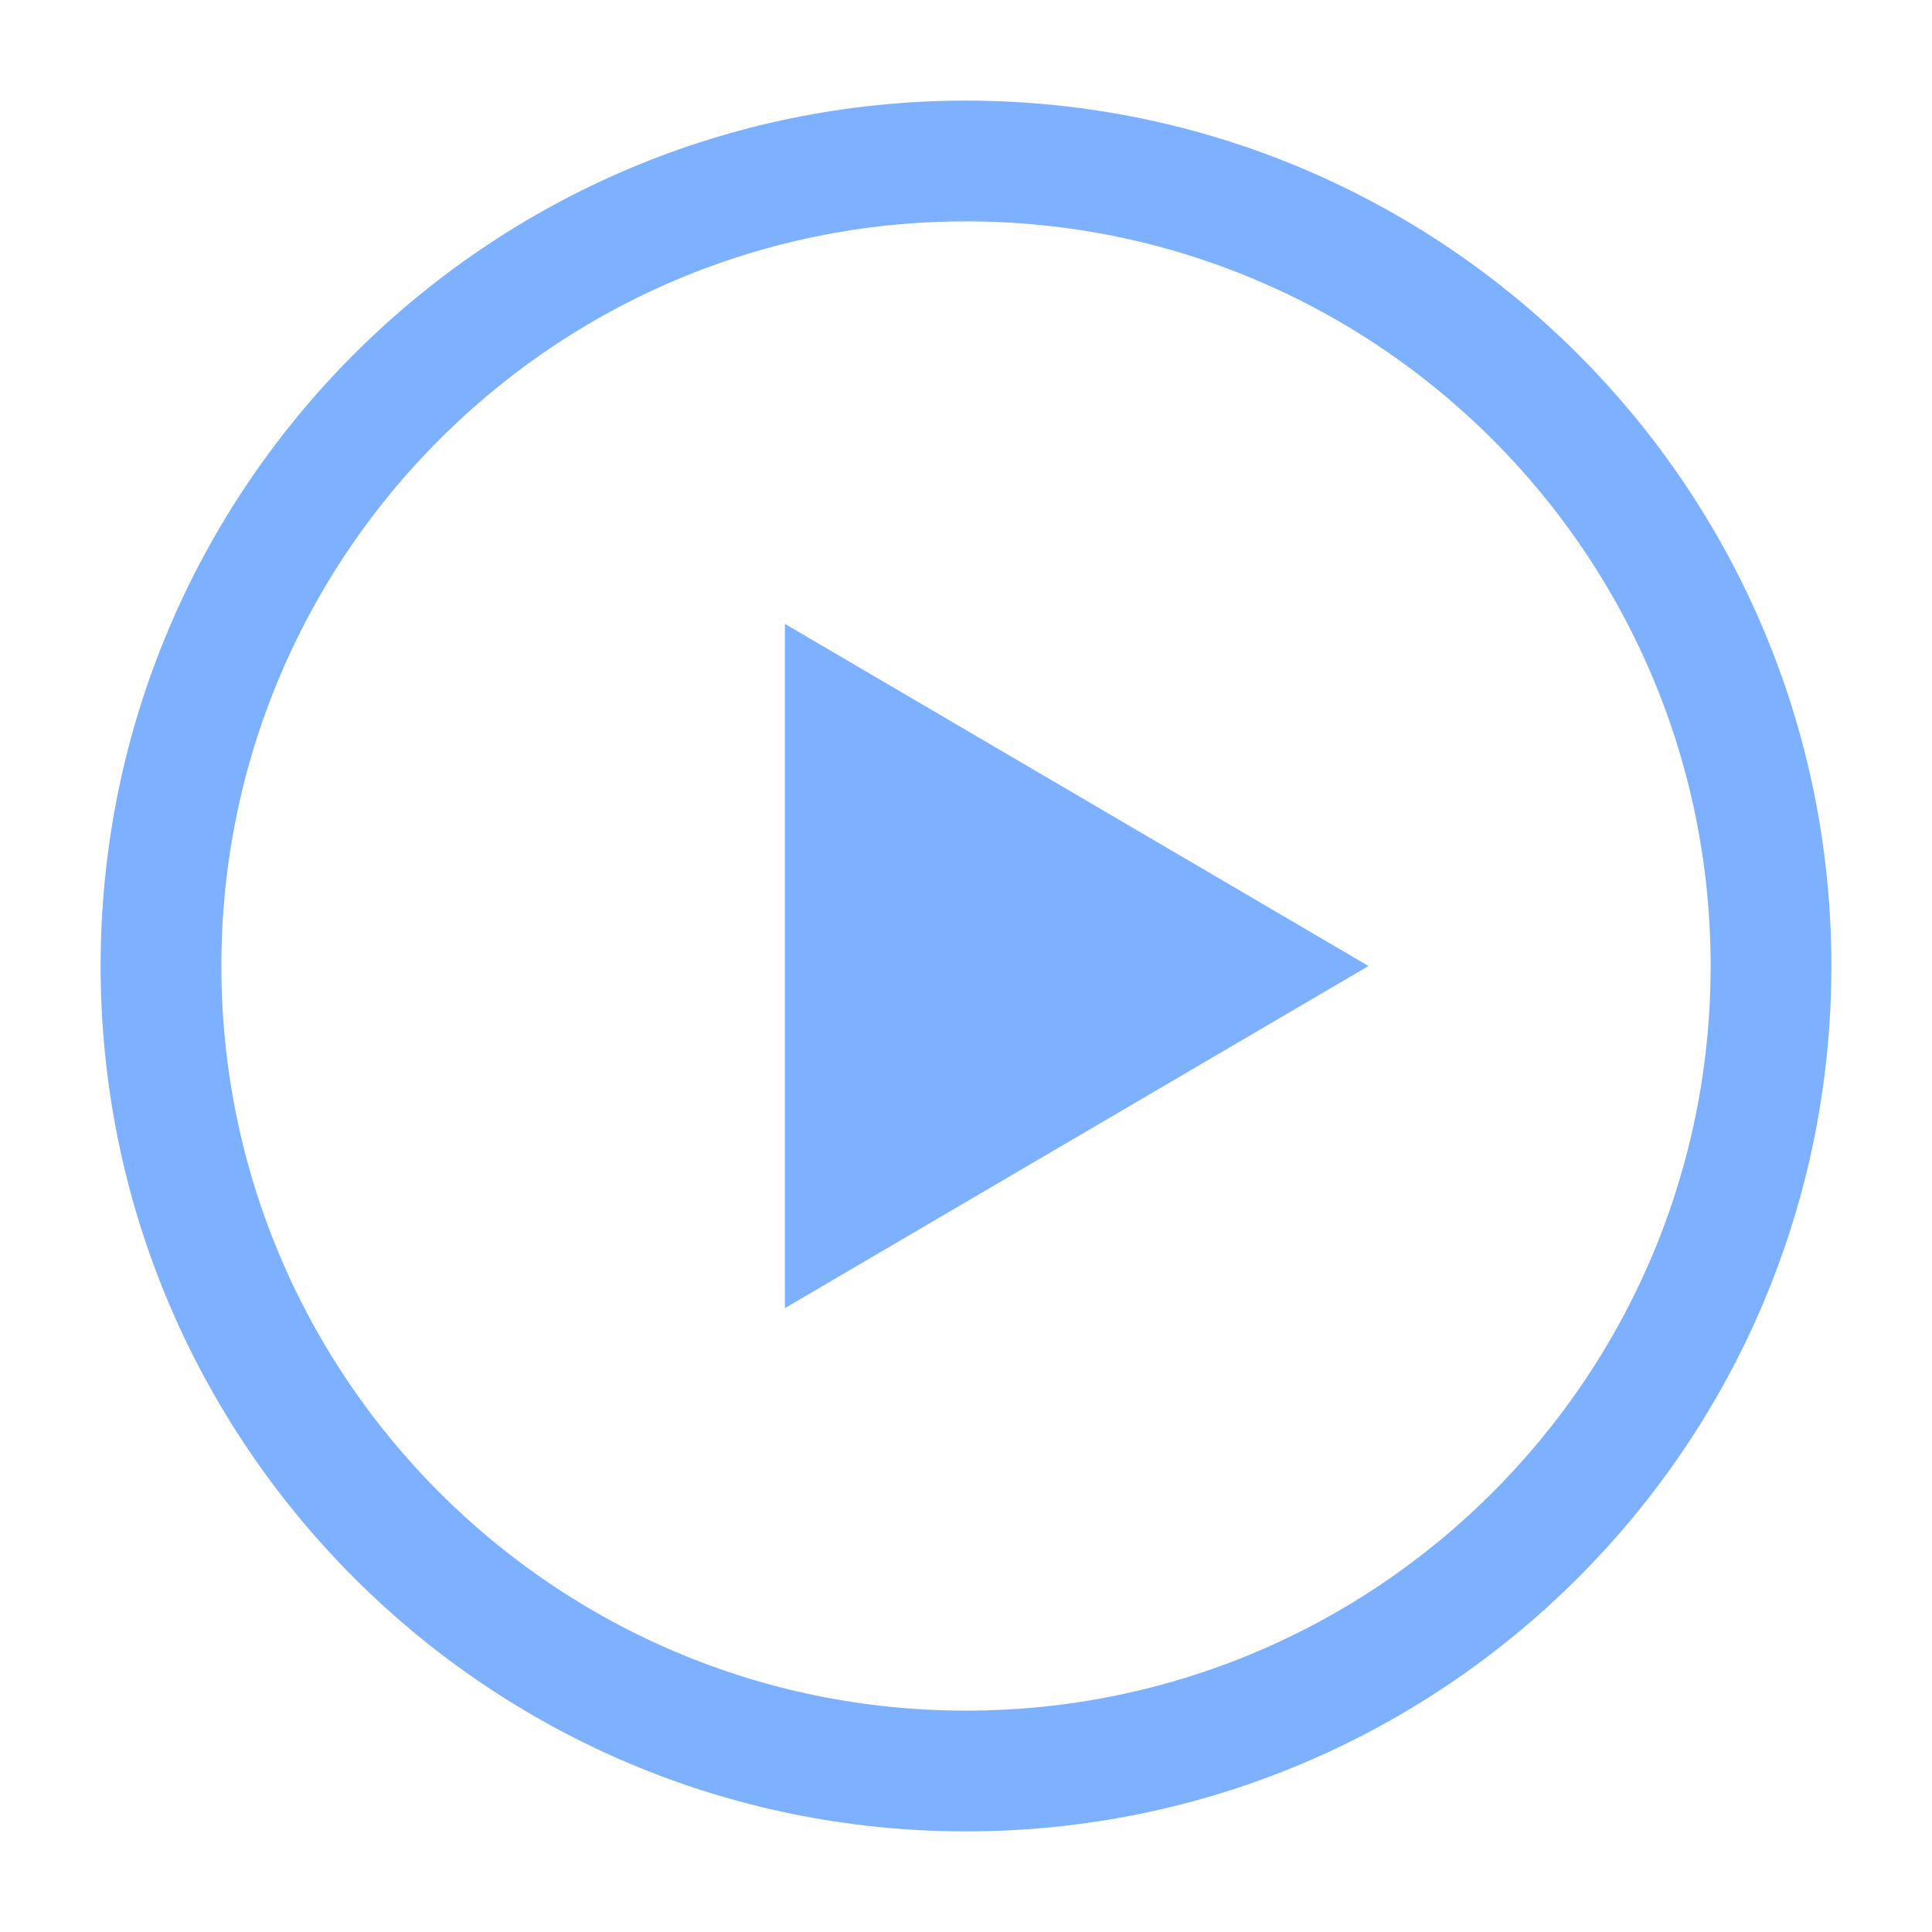
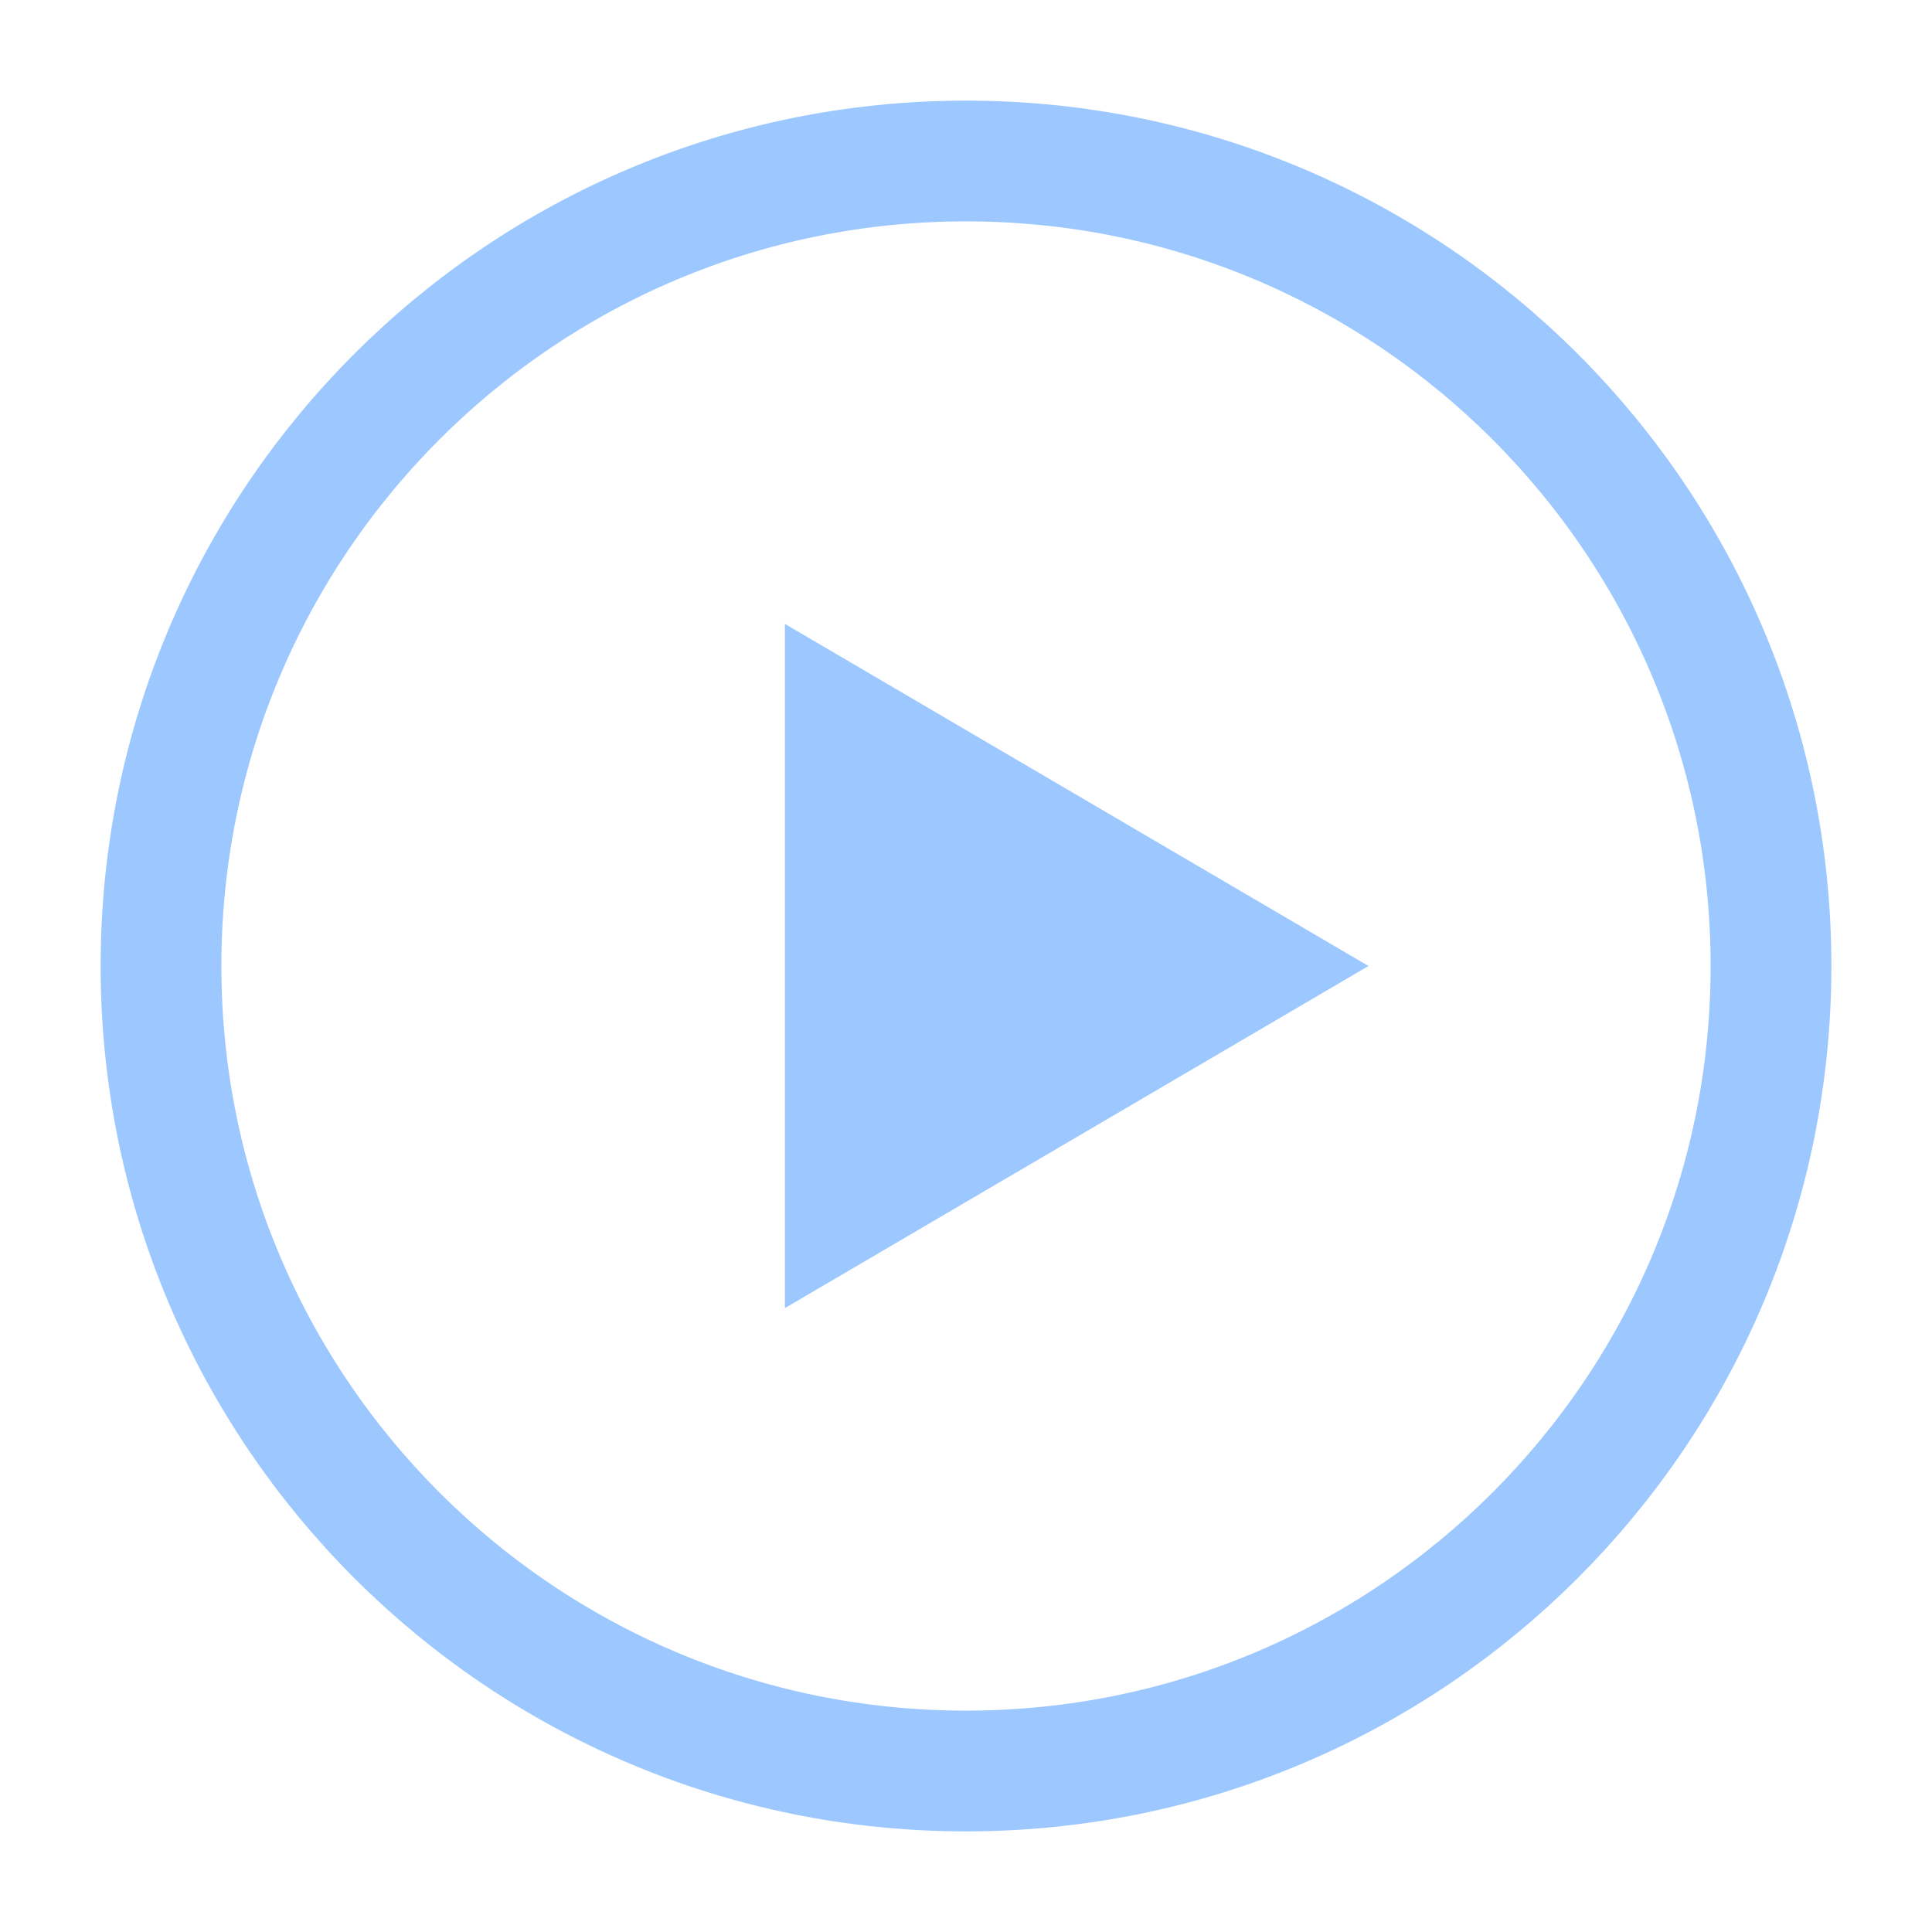
<svg xmlns="http://www.w3.org/2000/svg" viewBox="0 0 96 96" width="96" height="96" role="img" aria-label="Intro">
-   <circle cx="48" cy="48" r="40" fill="none" stroke="#7db0ff" stroke-width="6" />
-   <path d="M39 31 L68 48 L39 65 Z" fill="#7db0ff" />
+   <circle cx="48" cy="48" r="40" fill="none" stroke="#9cc8ff" stroke-width="6" />
+   <path d="M39 31 L68 48 L39 65 Z" fill="#9cc8ff" />
</svg>
